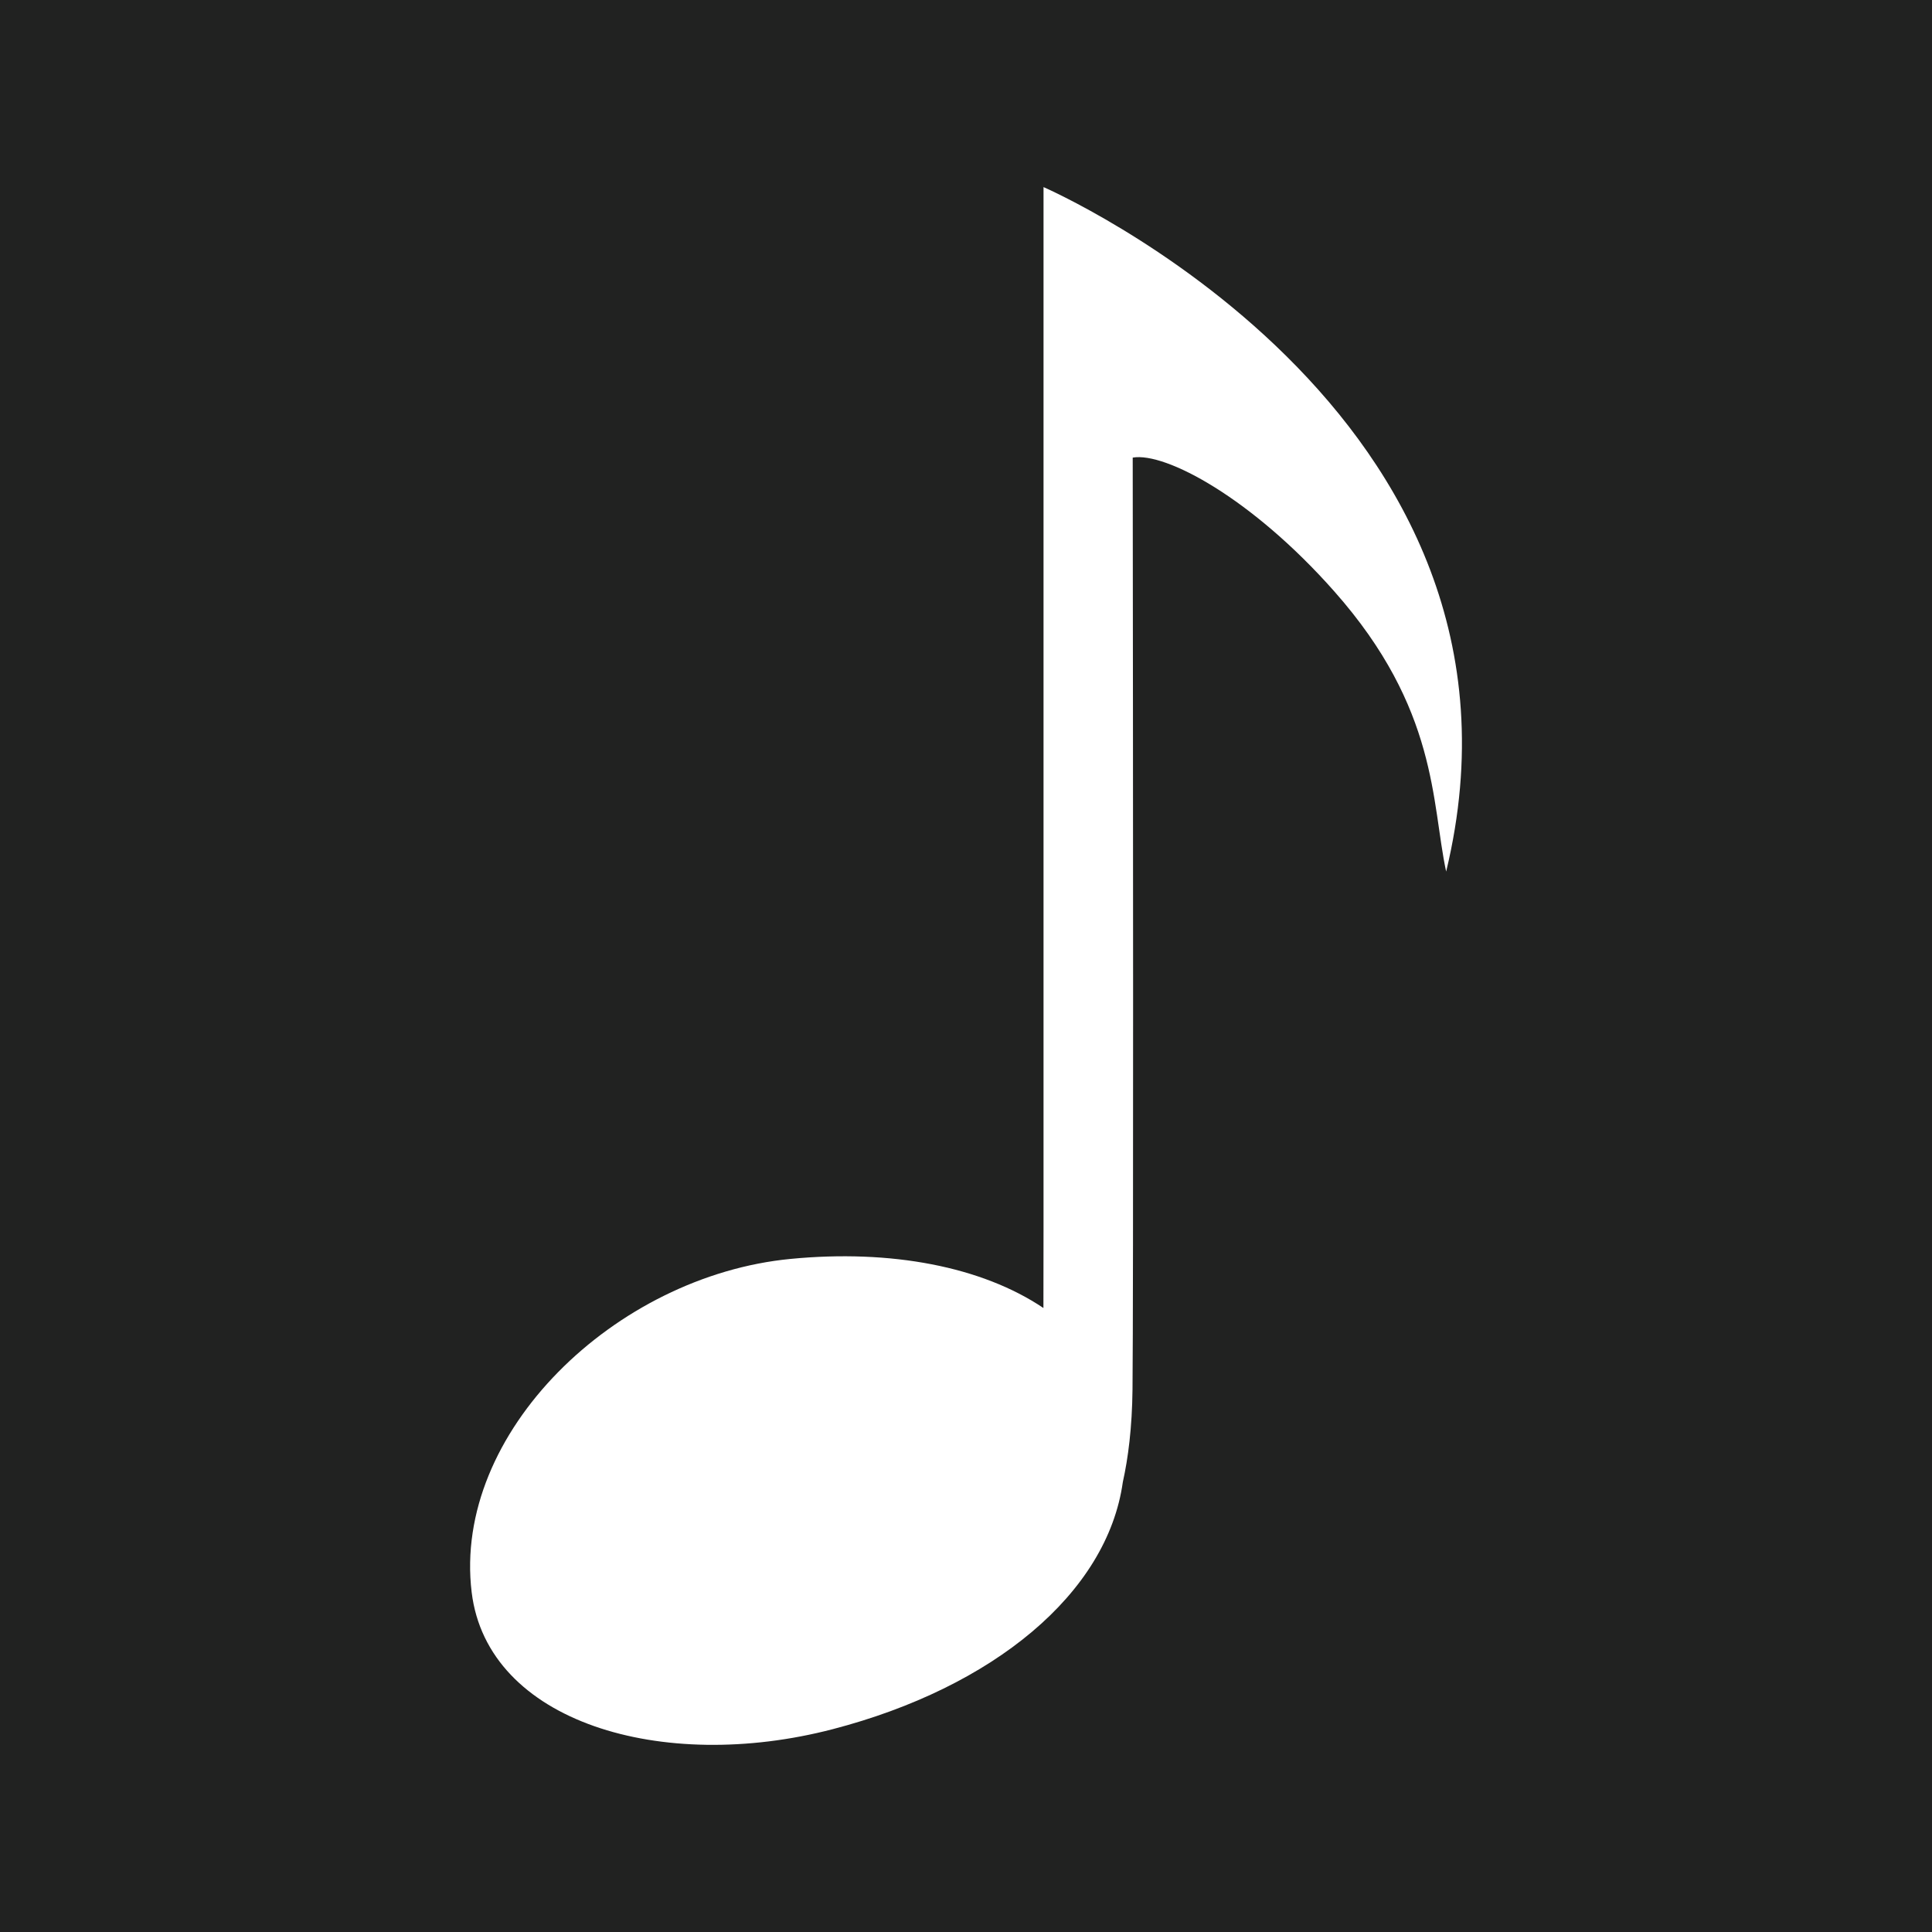
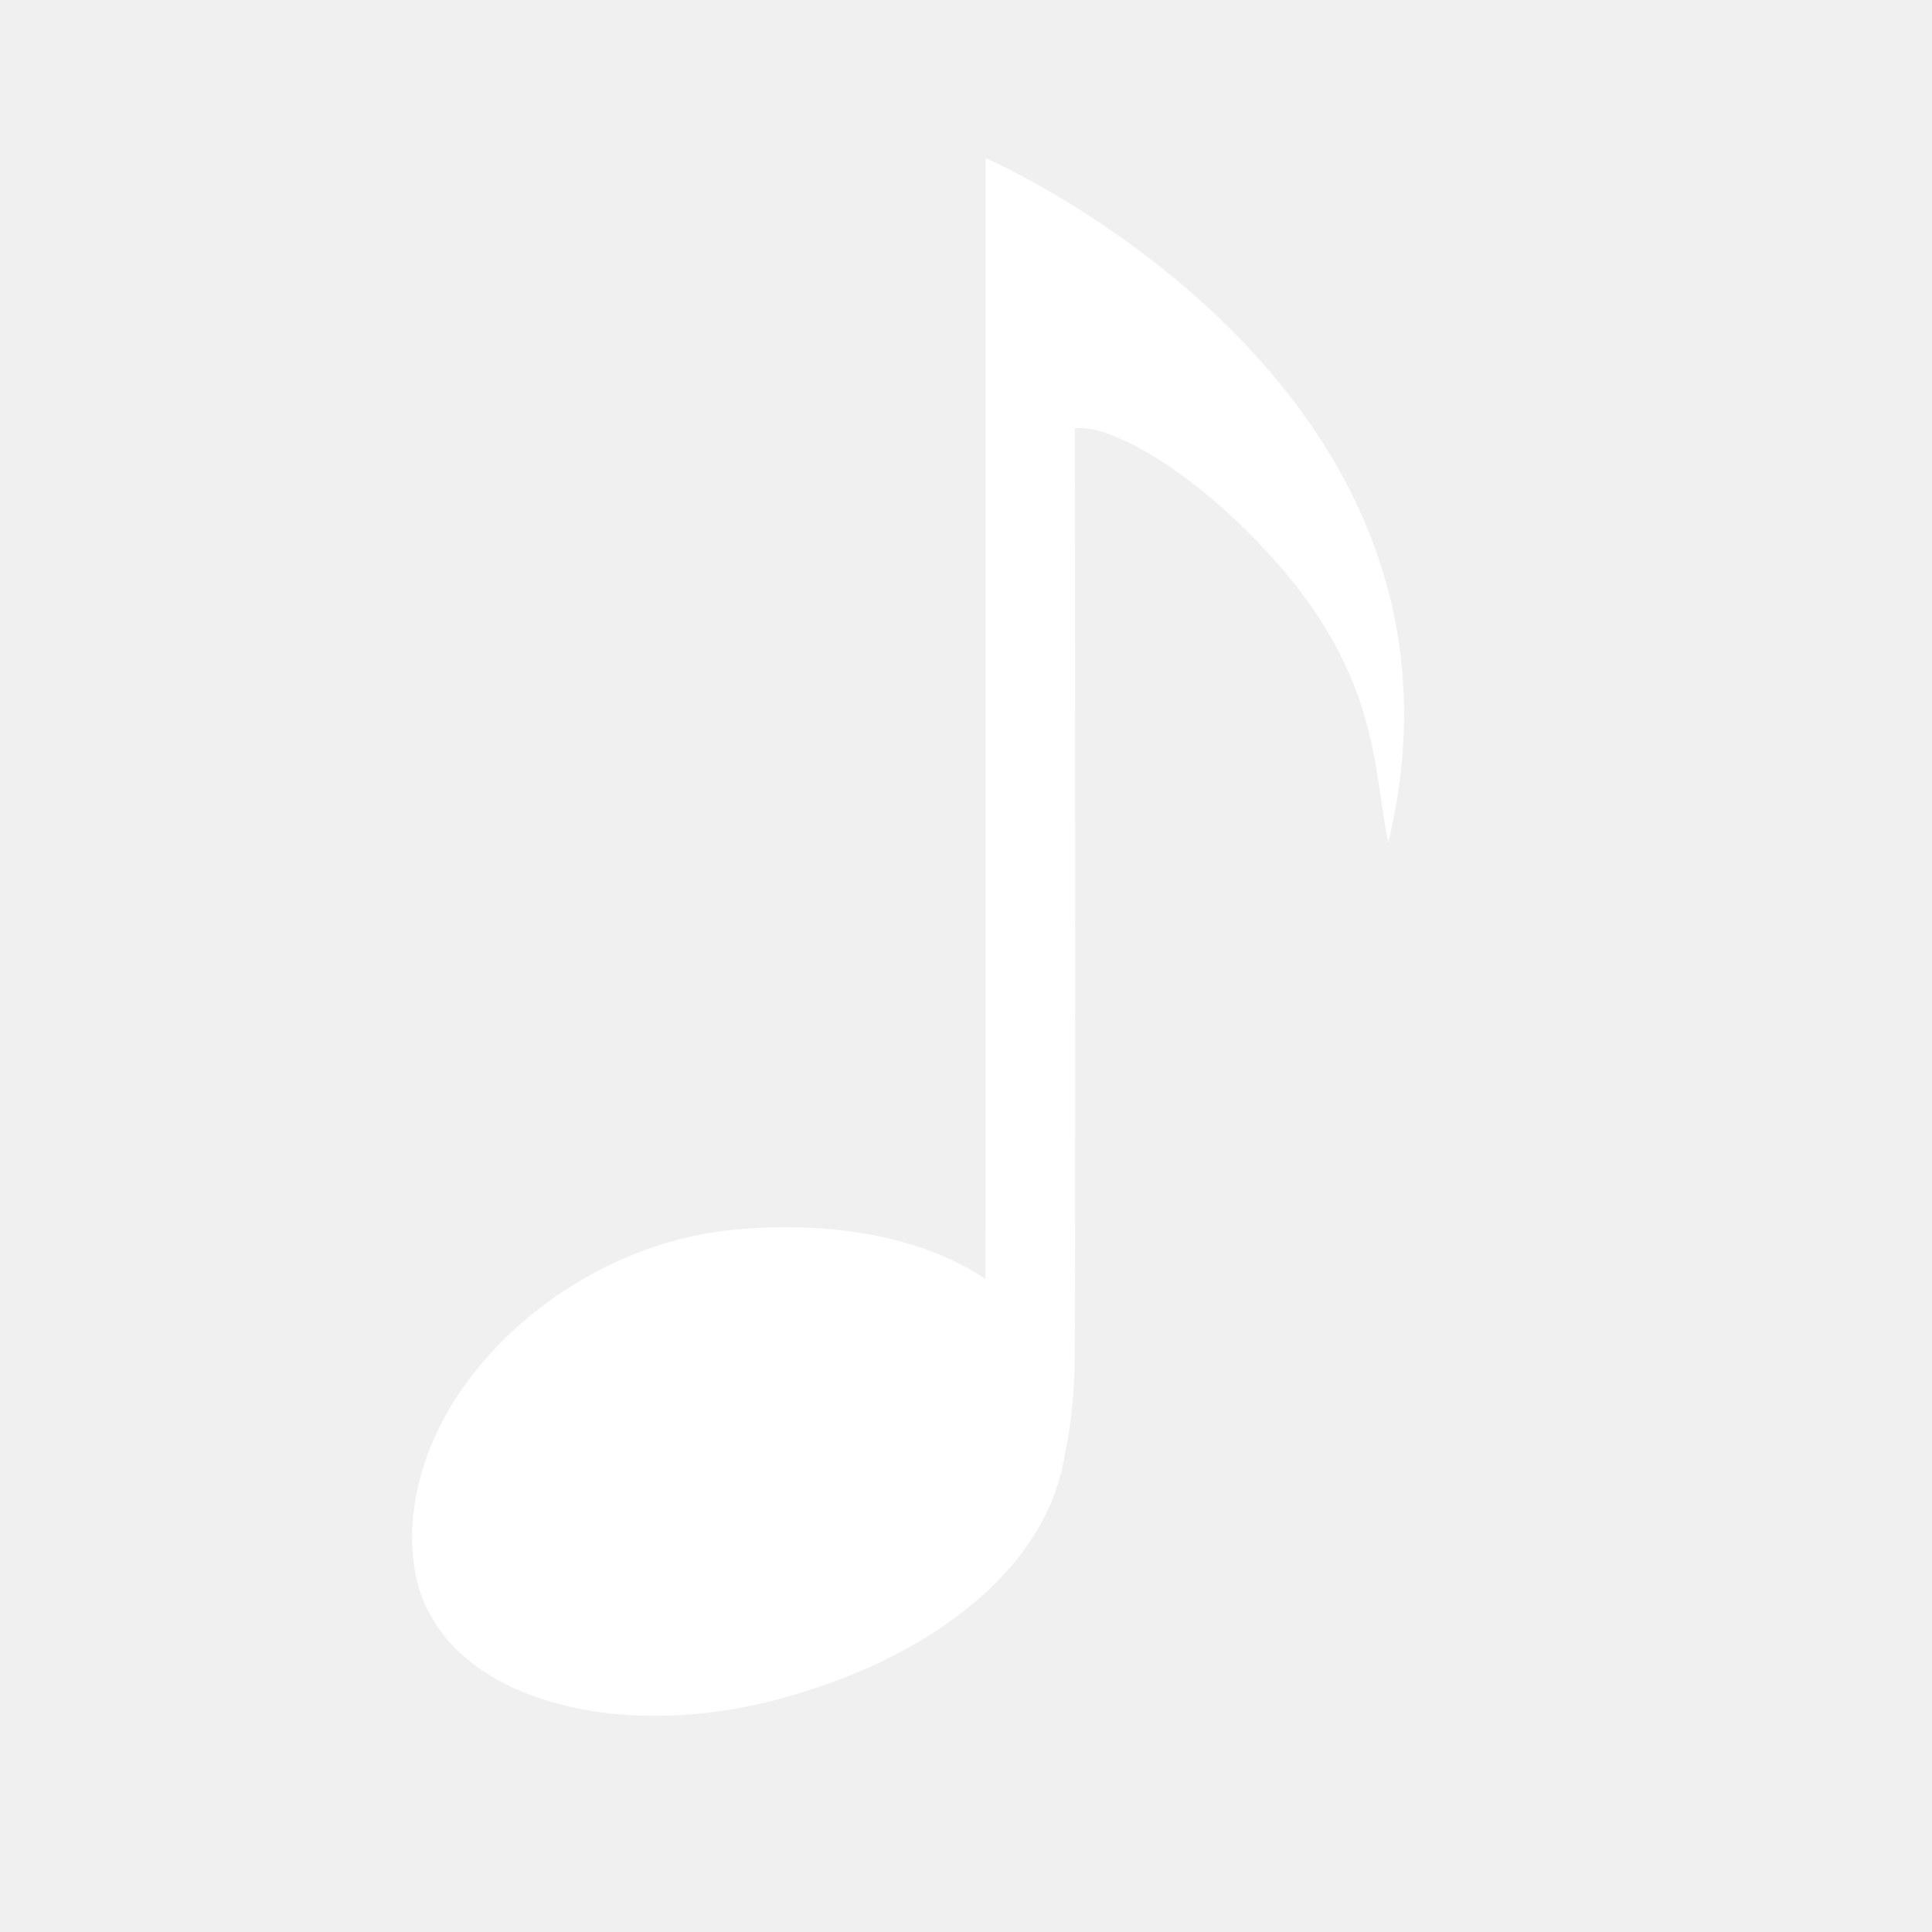
- <svg xmlns="http://www.w3.org/2000/svg" version="1.1" id="Layer_1" x="0px" y="0px" width="200.979px" height="200.979px" viewBox="-146.021 -146.021 200.979 200.979" enable-background="new -146.021 -146.021 200.979 200.979" xml:space="preserve">
-   <rect x="-146.021" y="-146.021" fill="#212221" width="200.979" height="200.979" />
-   <path fill="#FFFFFF" d="M-37.467-126.558v108.451l-0.011,8.153c-6.396-4.3-15.832-6.121-26.306-5.107  c-18.233,1.757-35.182,18.092-33.171,34.677c1.639,13.528,19.824,18.864,37.557,14.243c16.688-4.343,28.56-14.121,30.181-25.707  c0.55-2.475,0.964-5.635,1.007-9.646c0.1-9.639,0.057-66.761,0.021-96.924c3.404-0.589,12.393,4.212,20.978,13.926  C3.61-72.267,2.874-62.521,4.417-55.354C16.002-103.341-37.467-126.558-37.467-126.558z" />
+ <svg xmlns="http://www.w3.org/2000/svg" version="1.1" id="Layer_1" x="0px" y="0px" width="200.979px" height="200.979px" viewBox="0 0 200.979 200.979" enable-background="new 0 0 200.979 200.979" xml:space="preserve">
+   <path fill="#FFFFFF" d="M102.533,16.442v108.451l-0.013,8.153c-6.396-4.3-15.832-6.121-26.306-5.107  c-18.233,1.757-35.182,18.094-33.171,34.679c1.639,13.526,19.824,18.862,37.557,14.241c16.688-4.343,28.562-14.121,30.183-25.707  c0.55-2.475,0.964-5.635,1.007-9.646c0.1-9.639,0.057-66.761,0.021-96.924c3.404-0.589,12.395,4.212,20.979,13.926  c10.819,12.225,10.084,21.971,11.627,29.138C156.002,39.659,102.533,16.442,102.533,16.442z" />
</svg>
